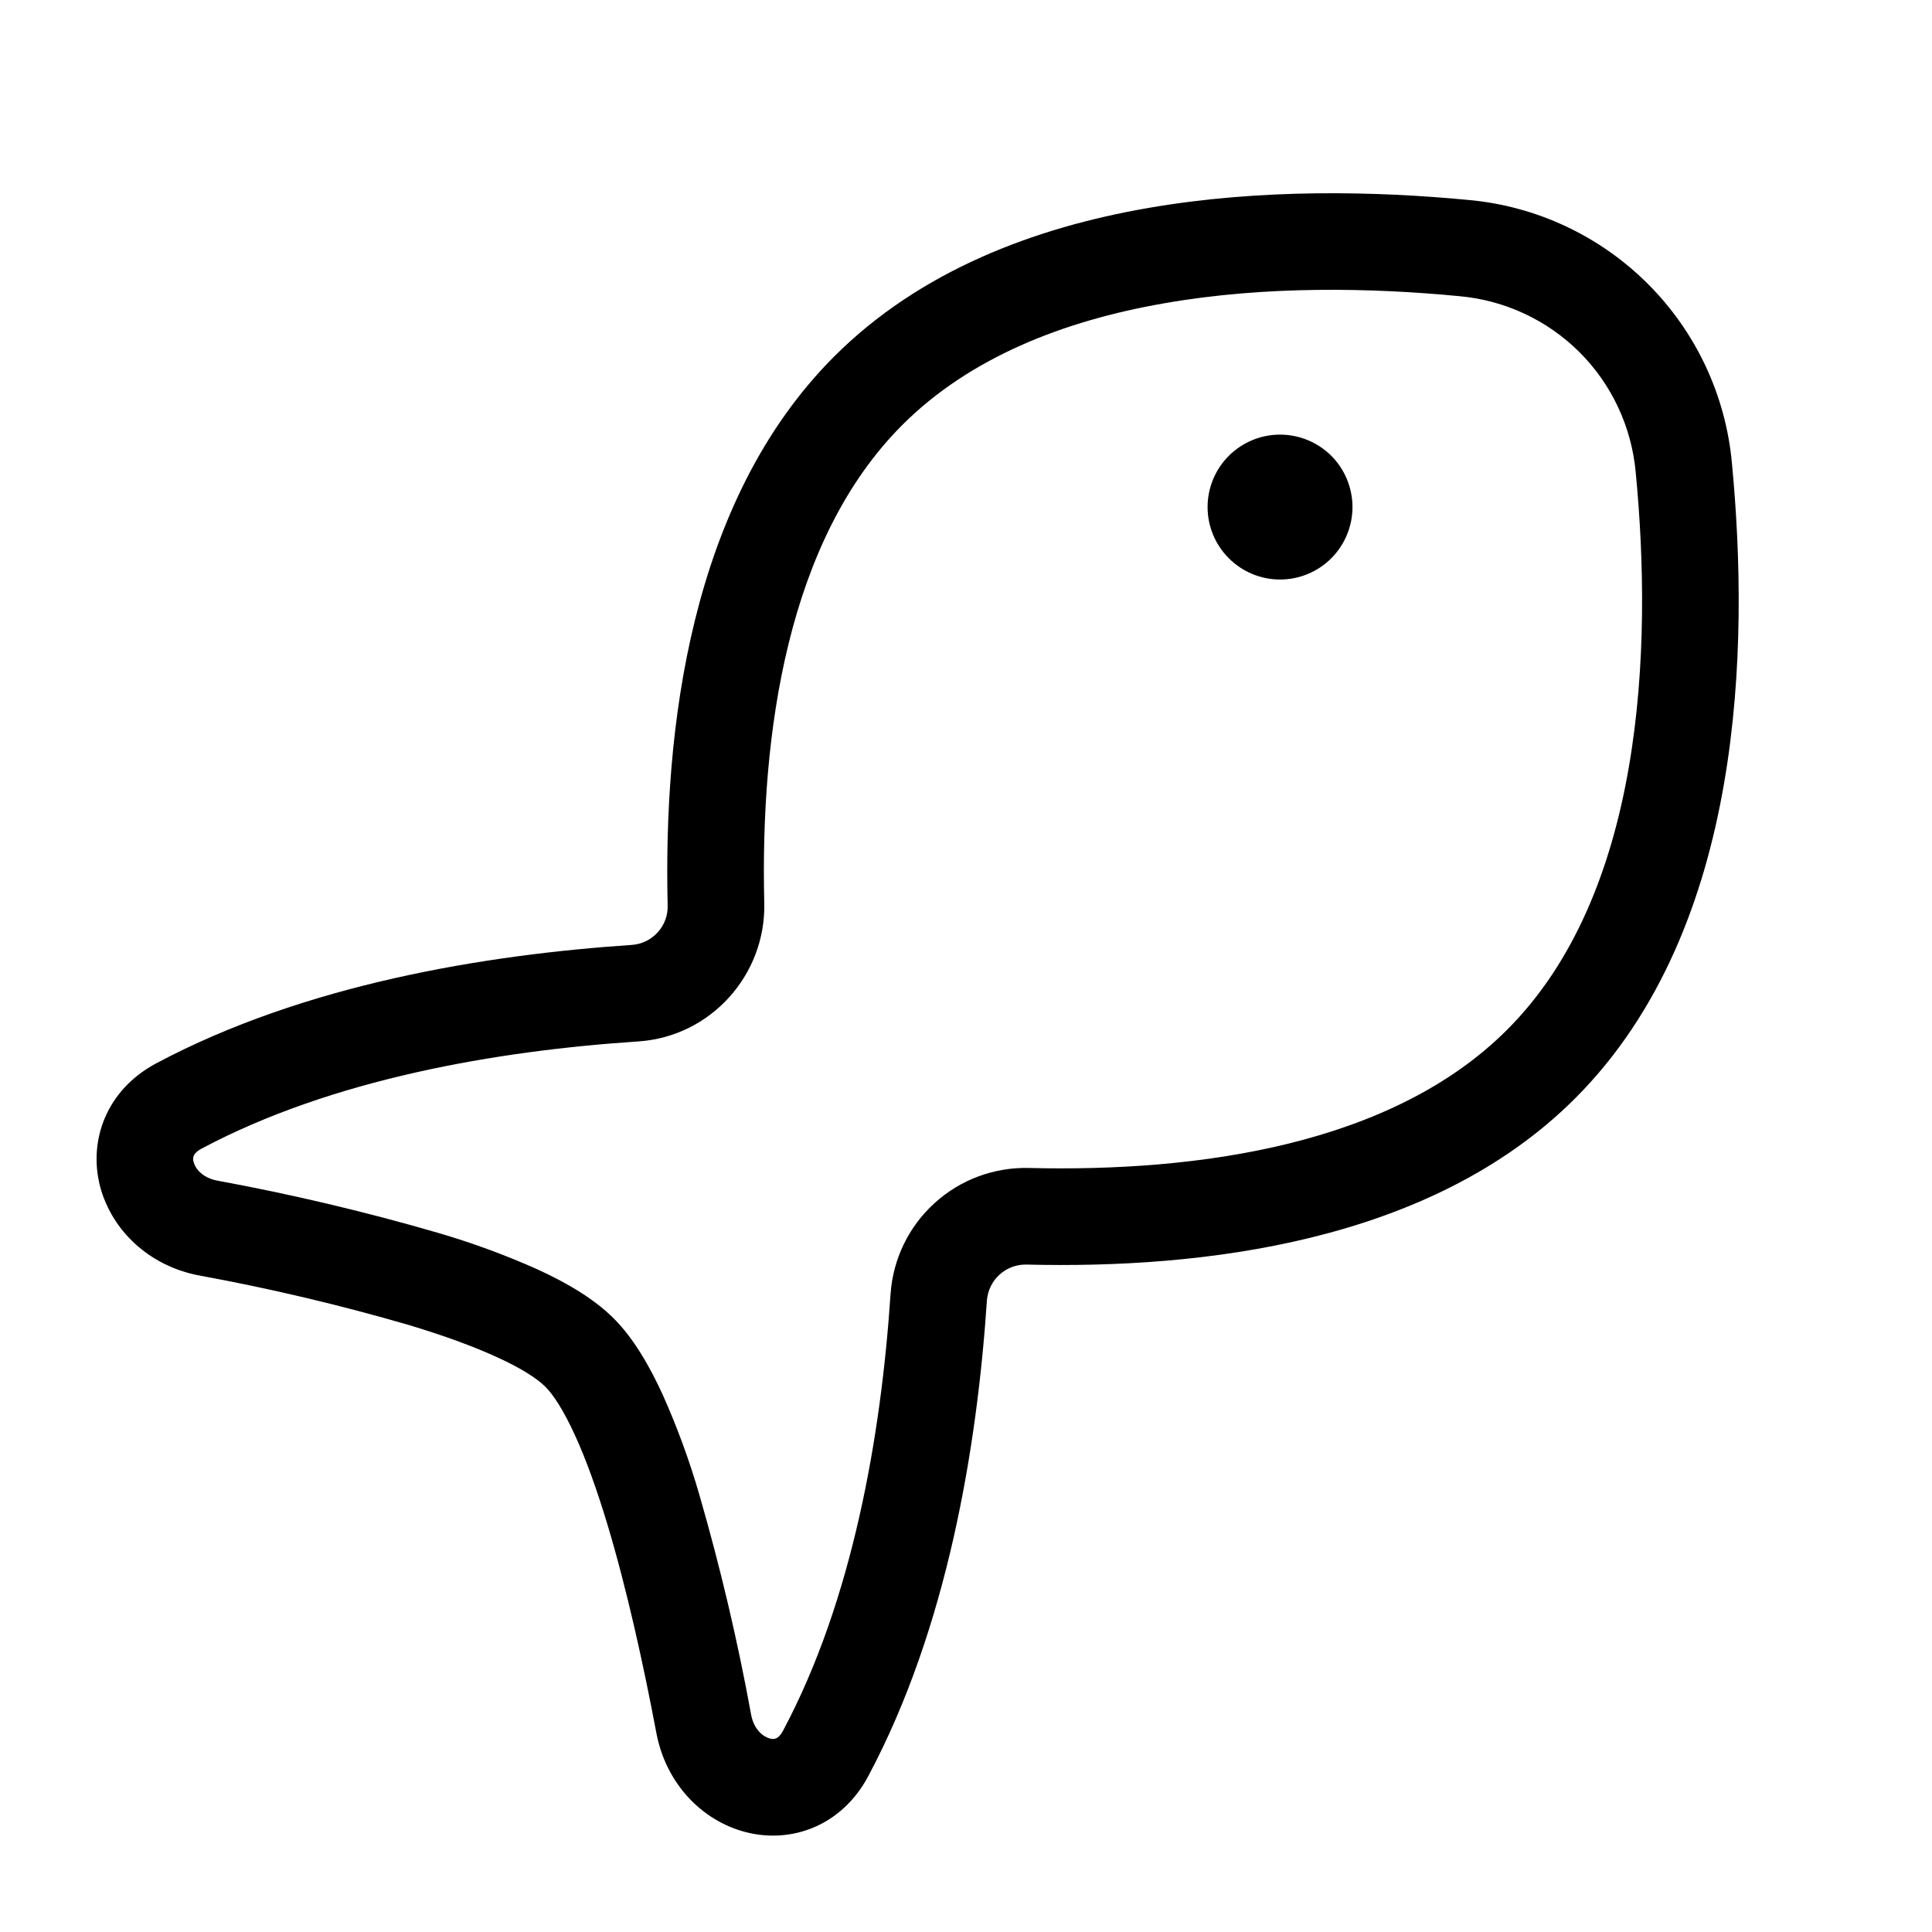
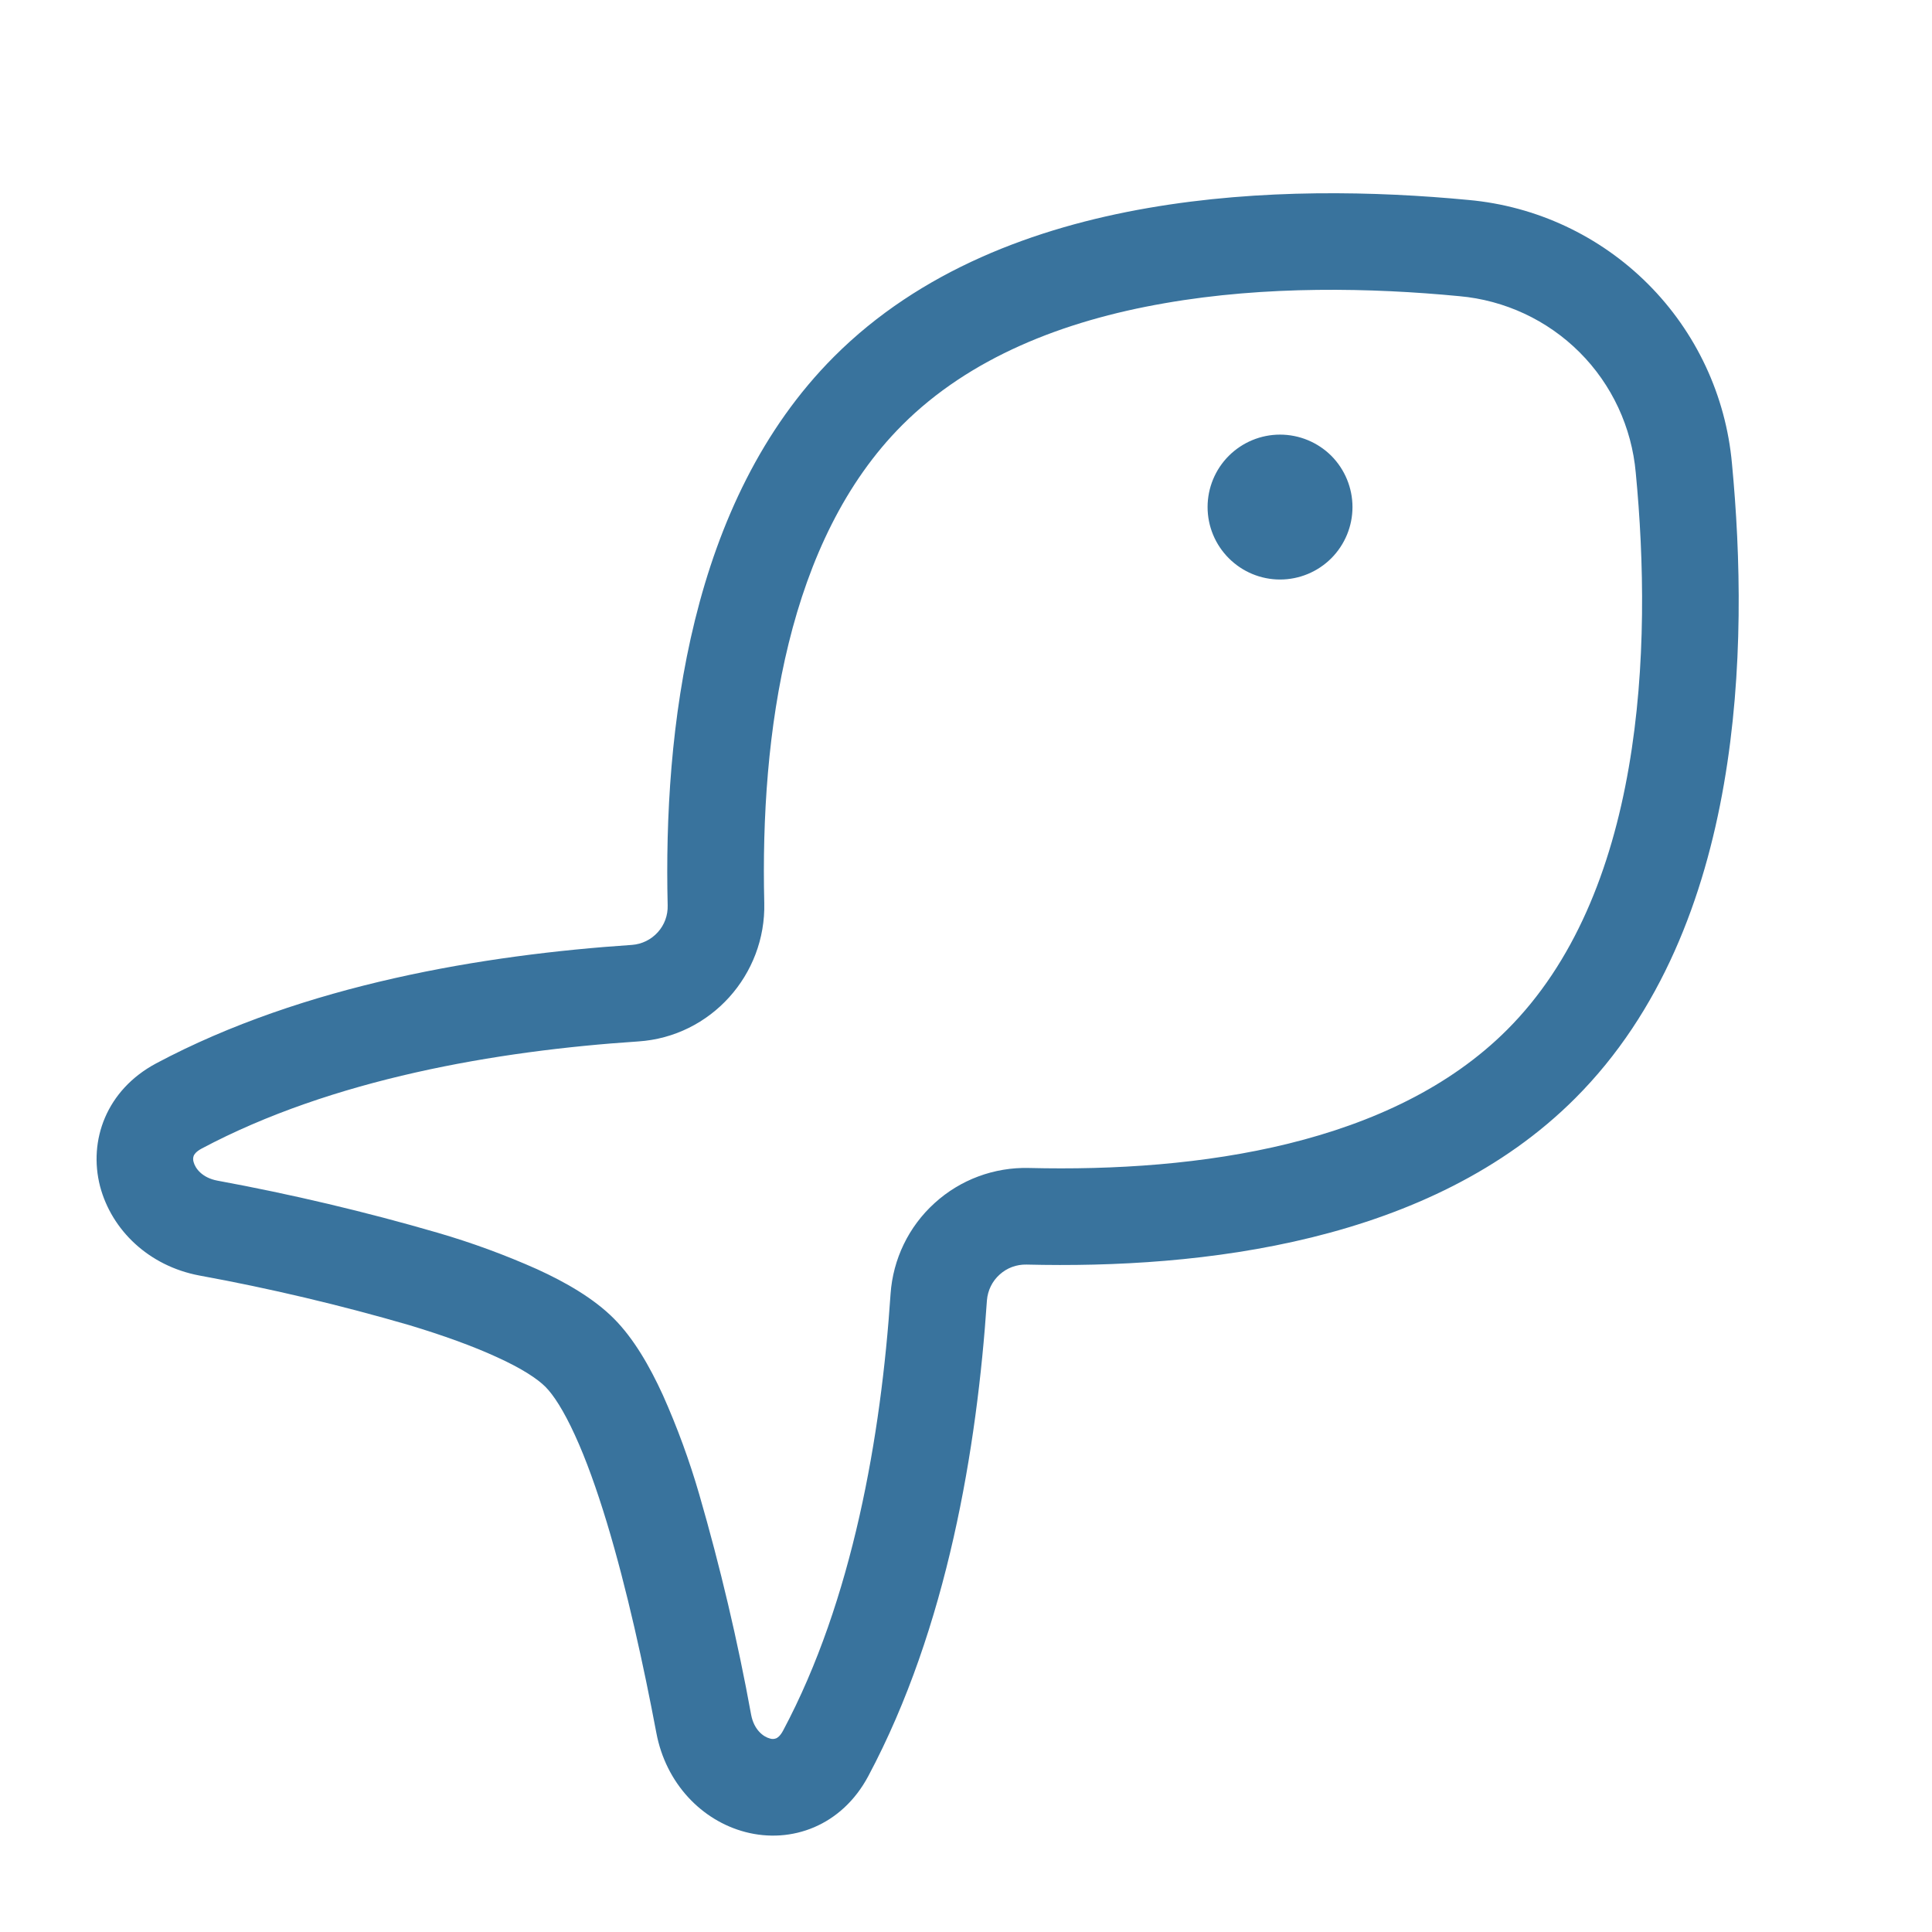
<svg xmlns="http://www.w3.org/2000/svg" width="24" height="24" viewBox="0 0 24 24" fill="none">
-   <path d="M9.494 11.216C9.443 9.106 9.782 6.706 11.209 5.279C12.041 4.447 13.201 3.986 14.466 3.767C15.728 3.546 17.045 3.575 18.127 3.679C18.692 3.729 19.222 3.976 19.623 4.377C20.024 4.778 20.27 5.308 20.32 5.873C20.424 6.956 20.452 8.273 20.233 9.535C20.014 10.801 19.553 11.962 18.721 12.793C17.293 14.221 14.893 14.561 12.782 14.509C12.35 14.498 11.929 14.654 11.609 14.946C11.288 15.237 11.093 15.641 11.063 16.073C10.945 17.838 10.592 19.877 9.728 21.498C9.689 21.571 9.654 21.589 9.642 21.594C9.617 21.604 9.589 21.605 9.563 21.596C9.485 21.576 9.367 21.491 9.331 21.302C9.163 20.379 8.947 19.465 8.686 18.563C8.564 18.142 8.413 17.73 8.234 17.329C8.071 16.973 7.872 16.626 7.624 16.378C7.375 16.129 7.03 15.93 6.673 15.767C6.272 15.588 5.86 15.437 5.438 15.314C4.537 15.052 3.622 14.836 2.699 14.666C2.51 14.63 2.425 14.513 2.405 14.435C2.397 14.409 2.397 14.381 2.407 14.356C2.412 14.344 2.431 14.308 2.503 14.269C4.126 13.405 6.163 13.054 7.93 12.937C8.83 12.877 9.516 12.109 9.494 11.216ZM10.361 4.43C8.561 6.232 8.242 9.086 8.294 11.246C8.298 11.37 8.254 11.49 8.171 11.581C8.088 11.673 7.973 11.729 7.85 11.738C6.019 11.861 3.782 12.228 1.939 13.21C1.322 13.54 1.096 14.166 1.243 14.737C1.387 15.282 1.849 15.727 2.477 15.845C3.358 16.006 4.23 16.213 5.09 16.463C5.503 16.588 5.873 16.721 6.173 16.859C6.484 17 6.677 17.129 6.775 17.227C6.874 17.326 7.001 17.519 7.142 17.828C7.28 18.128 7.412 18.498 7.538 18.912C7.788 19.738 7.996 20.693 8.153 21.524C8.27 22.152 8.716 22.616 9.259 22.758C9.832 22.908 10.458 22.681 10.787 22.062C11.768 20.221 12.137 17.984 12.26 16.153C12.27 16.03 12.326 15.915 12.418 15.833C12.509 15.75 12.629 15.706 12.752 15.709C14.912 15.762 17.768 15.445 19.568 13.643C20.639 12.572 21.172 11.144 21.415 9.742C21.66 8.334 21.624 6.901 21.515 5.758C21.439 4.915 21.07 4.126 20.472 3.528C19.874 2.93 19.085 2.56 18.242 2.484C17.099 2.375 15.666 2.34 14.261 2.584C12.857 2.827 11.43 3.36 10.361 4.43ZM15.901 5.399C16.14 5.399 16.369 5.494 16.538 5.662C16.706 5.831 16.801 6.06 16.801 6.299C16.801 6.538 16.706 6.766 16.538 6.935C16.369 7.104 16.14 7.199 15.901 7.199C15.662 7.199 15.434 7.104 15.265 6.935C15.096 6.766 15.001 6.538 15.001 6.299C15.001 6.06 15.096 5.831 15.265 5.662C15.434 5.494 15.662 5.399 15.901 5.399Z" fill="black" />
+   <path d="M9.494 11.216C9.443 9.106 9.782 6.706 11.209 5.279C12.041 4.447 13.201 3.986 14.466 3.767C15.728 3.546 17.045 3.575 18.127 3.679C18.692 3.729 19.222 3.976 19.623 4.377C20.024 4.778 20.27 5.308 20.32 5.873C20.424 6.956 20.452 8.273 20.233 9.535C20.014 10.801 19.553 11.962 18.721 12.793C17.293 14.221 14.893 14.561 12.782 14.509C12.35 14.498 11.929 14.654 11.609 14.946C11.288 15.237 11.093 15.641 11.063 16.073C10.945 17.838 10.592 19.877 9.728 21.498C9.689 21.571 9.654 21.589 9.642 21.594C9.617 21.604 9.589 21.605 9.563 21.596C9.485 21.576 9.367 21.491 9.331 21.302C9.163 20.379 8.947 19.465 8.686 18.563C8.564 18.142 8.413 17.73 8.234 17.329C8.071 16.973 7.872 16.626 7.624 16.378C7.375 16.129 7.03 15.93 6.673 15.767C6.272 15.588 5.86 15.437 5.438 15.314C4.537 15.052 3.622 14.836 2.699 14.666C2.51 14.63 2.425 14.513 2.405 14.435C2.397 14.409 2.397 14.381 2.407 14.356C2.412 14.344 2.431 14.308 2.503 14.269C4.126 13.405 6.163 13.054 7.93 12.937C8.83 12.877 9.516 12.109 9.494 11.216ZM10.361 4.43C8.561 6.232 8.242 9.086 8.294 11.246C8.298 11.37 8.254 11.49 8.171 11.581C8.088 11.673 7.973 11.729 7.85 11.738C6.019 11.861 3.782 12.228 1.939 13.21C1.322 13.54 1.096 14.166 1.243 14.737C1.387 15.282 1.849 15.727 2.477 15.845C3.358 16.006 4.23 16.213 5.09 16.463C5.503 16.588 5.873 16.721 6.173 16.859C6.484 17 6.677 17.129 6.775 17.227C6.874 17.326 7.001 17.519 7.142 17.828C7.28 18.128 7.412 18.498 7.538 18.912C7.788 19.738 7.996 20.693 8.153 21.524C8.27 22.152 8.716 22.616 9.259 22.758C9.832 22.908 10.458 22.681 10.787 22.062C11.768 20.221 12.137 17.984 12.26 16.153C12.27 16.03 12.326 15.915 12.418 15.833C12.509 15.75 12.629 15.706 12.752 15.709C14.912 15.762 17.768 15.445 19.568 13.643C20.639 12.572 21.172 11.144 21.415 9.742C21.66 8.334 21.624 6.901 21.515 5.758C21.439 4.915 21.07 4.126 20.472 3.528C19.874 2.93 19.085 2.56 18.242 2.484C17.099 2.375 15.666 2.34 14.261 2.584C12.857 2.827 11.43 3.36 10.361 4.43ZM15.901 5.399C16.14 5.399 16.369 5.494 16.538 5.662C16.706 5.831 16.801 6.06 16.801 6.299C16.801 6.538 16.706 6.766 16.538 6.935C16.369 7.104 16.14 7.199 15.901 7.199C15.662 7.199 15.434 7.104 15.265 6.935C15.096 6.766 15.001 6.538 15.001 6.299C15.001 6.06 15.096 5.831 15.265 5.662C15.434 5.494 15.662 5.399 15.901 5.399Z" fill="#39739D" />
</svg>
